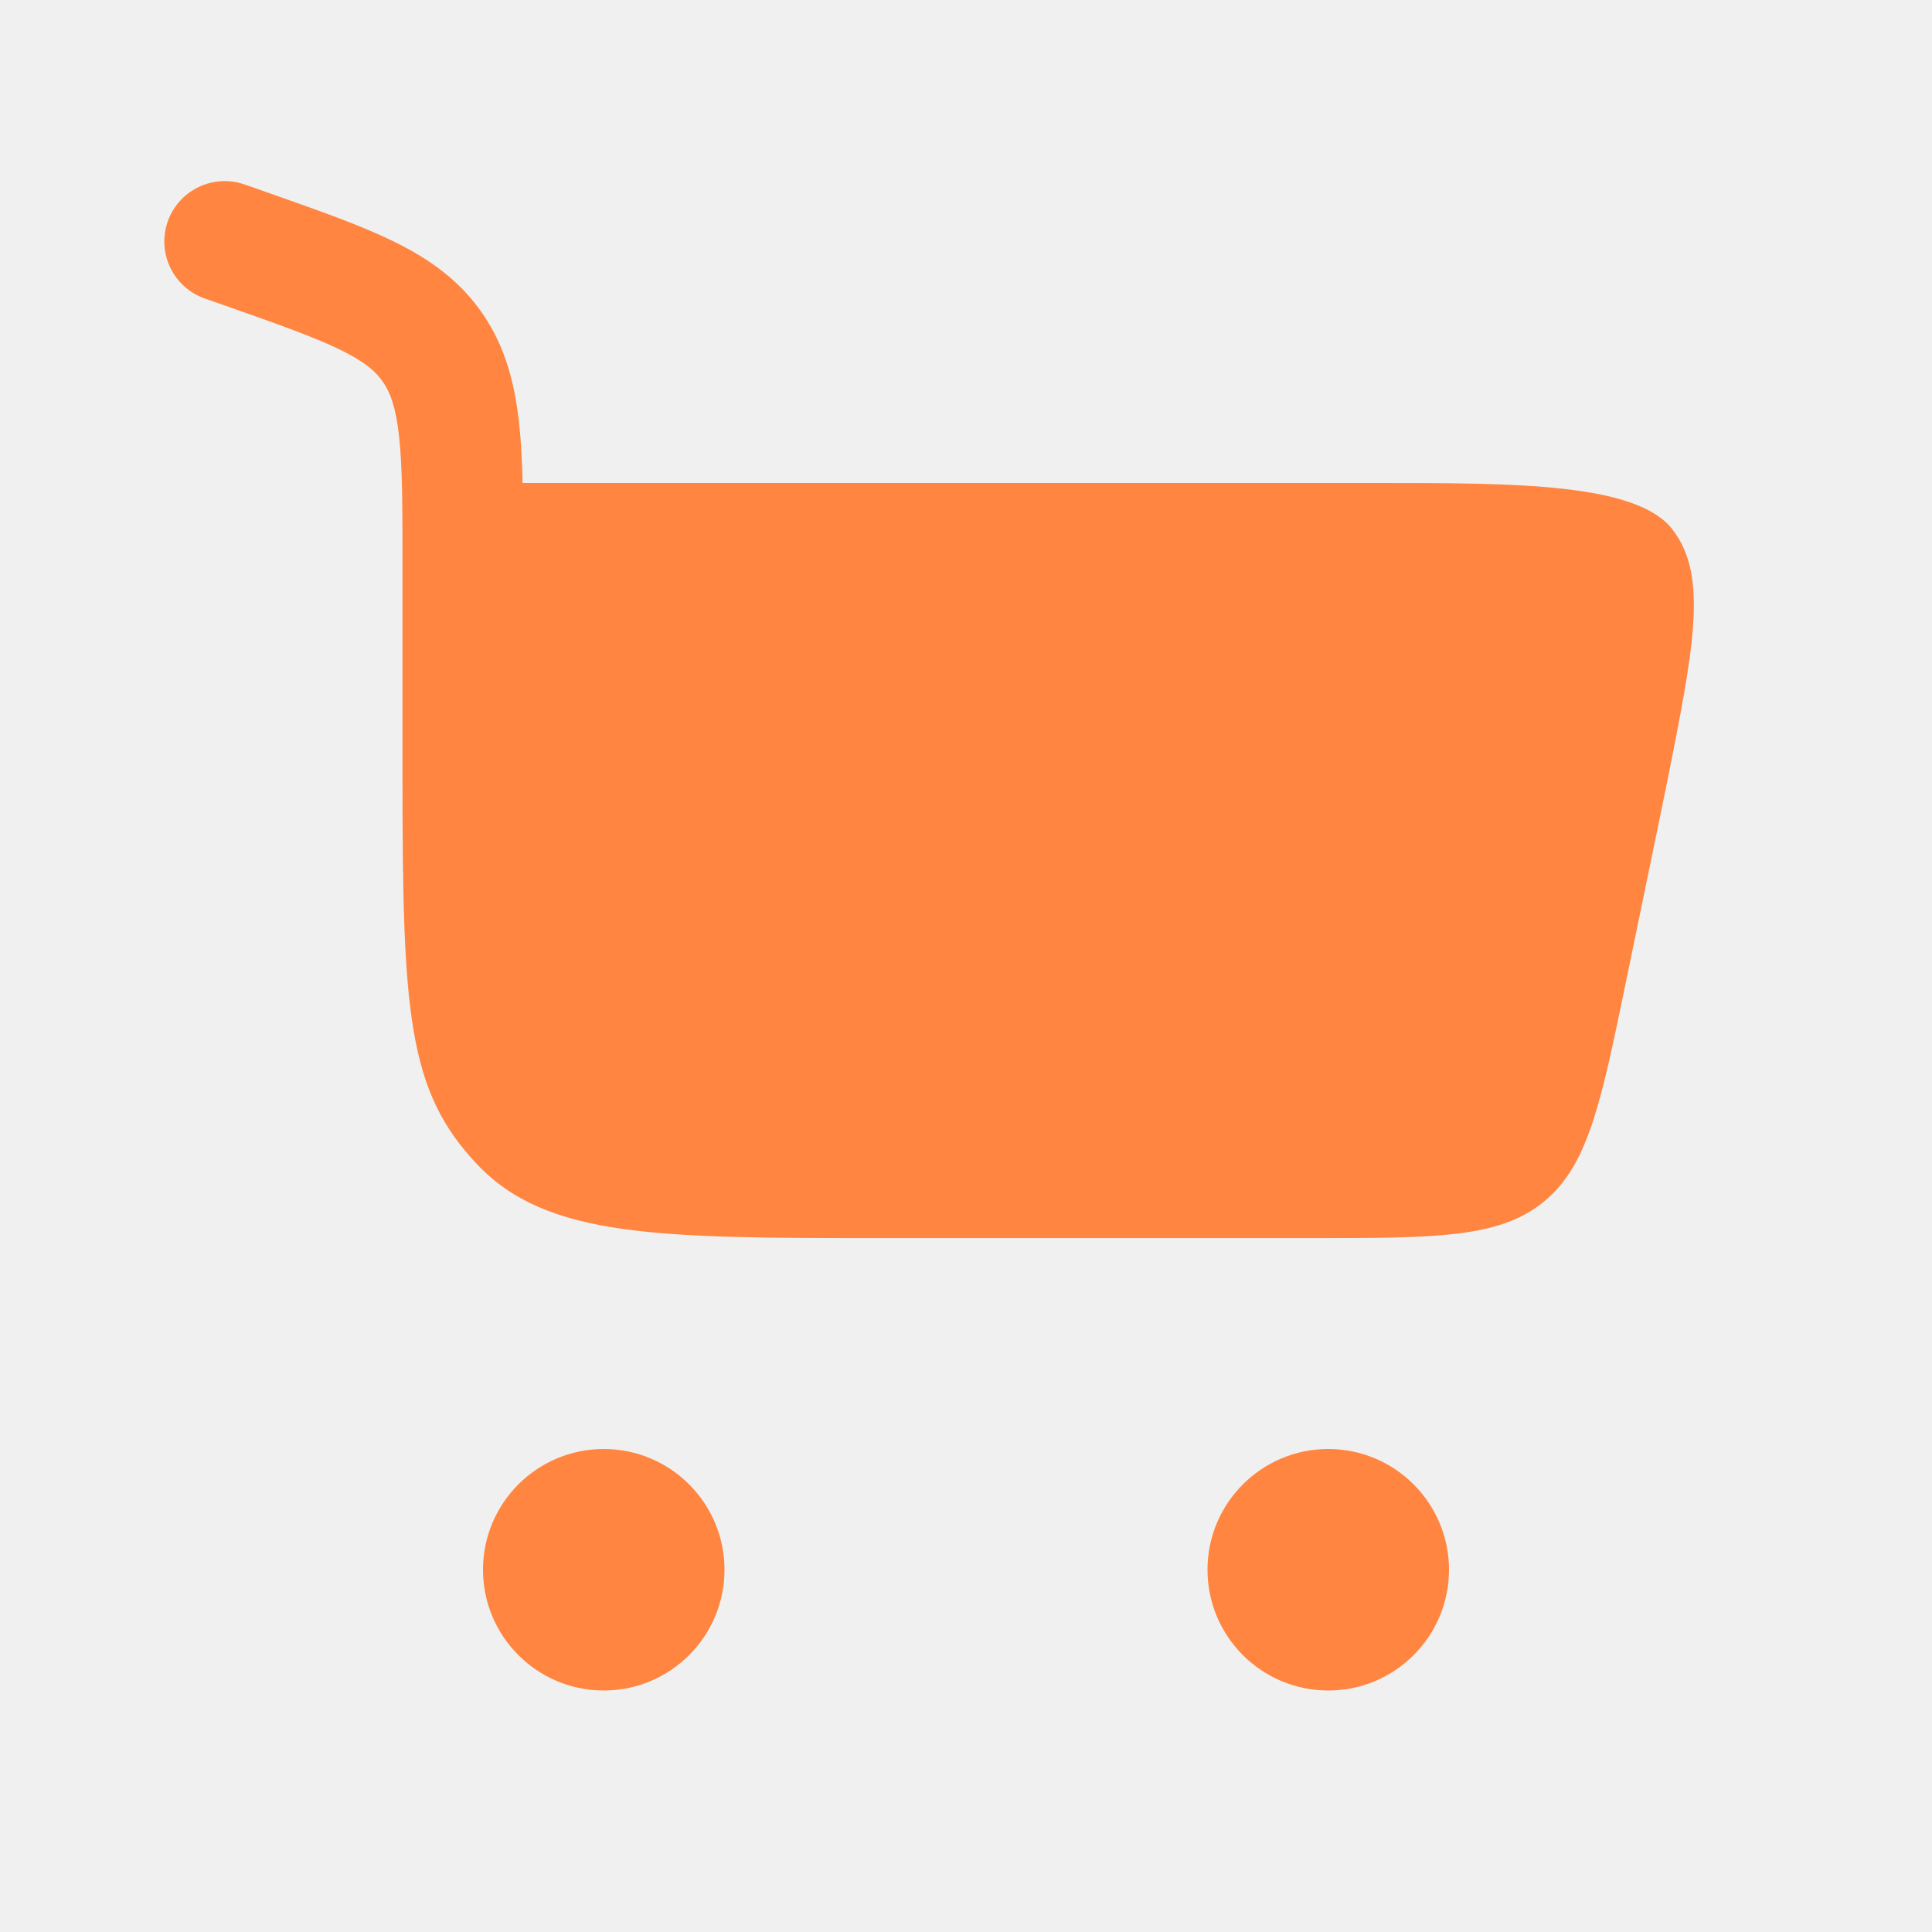
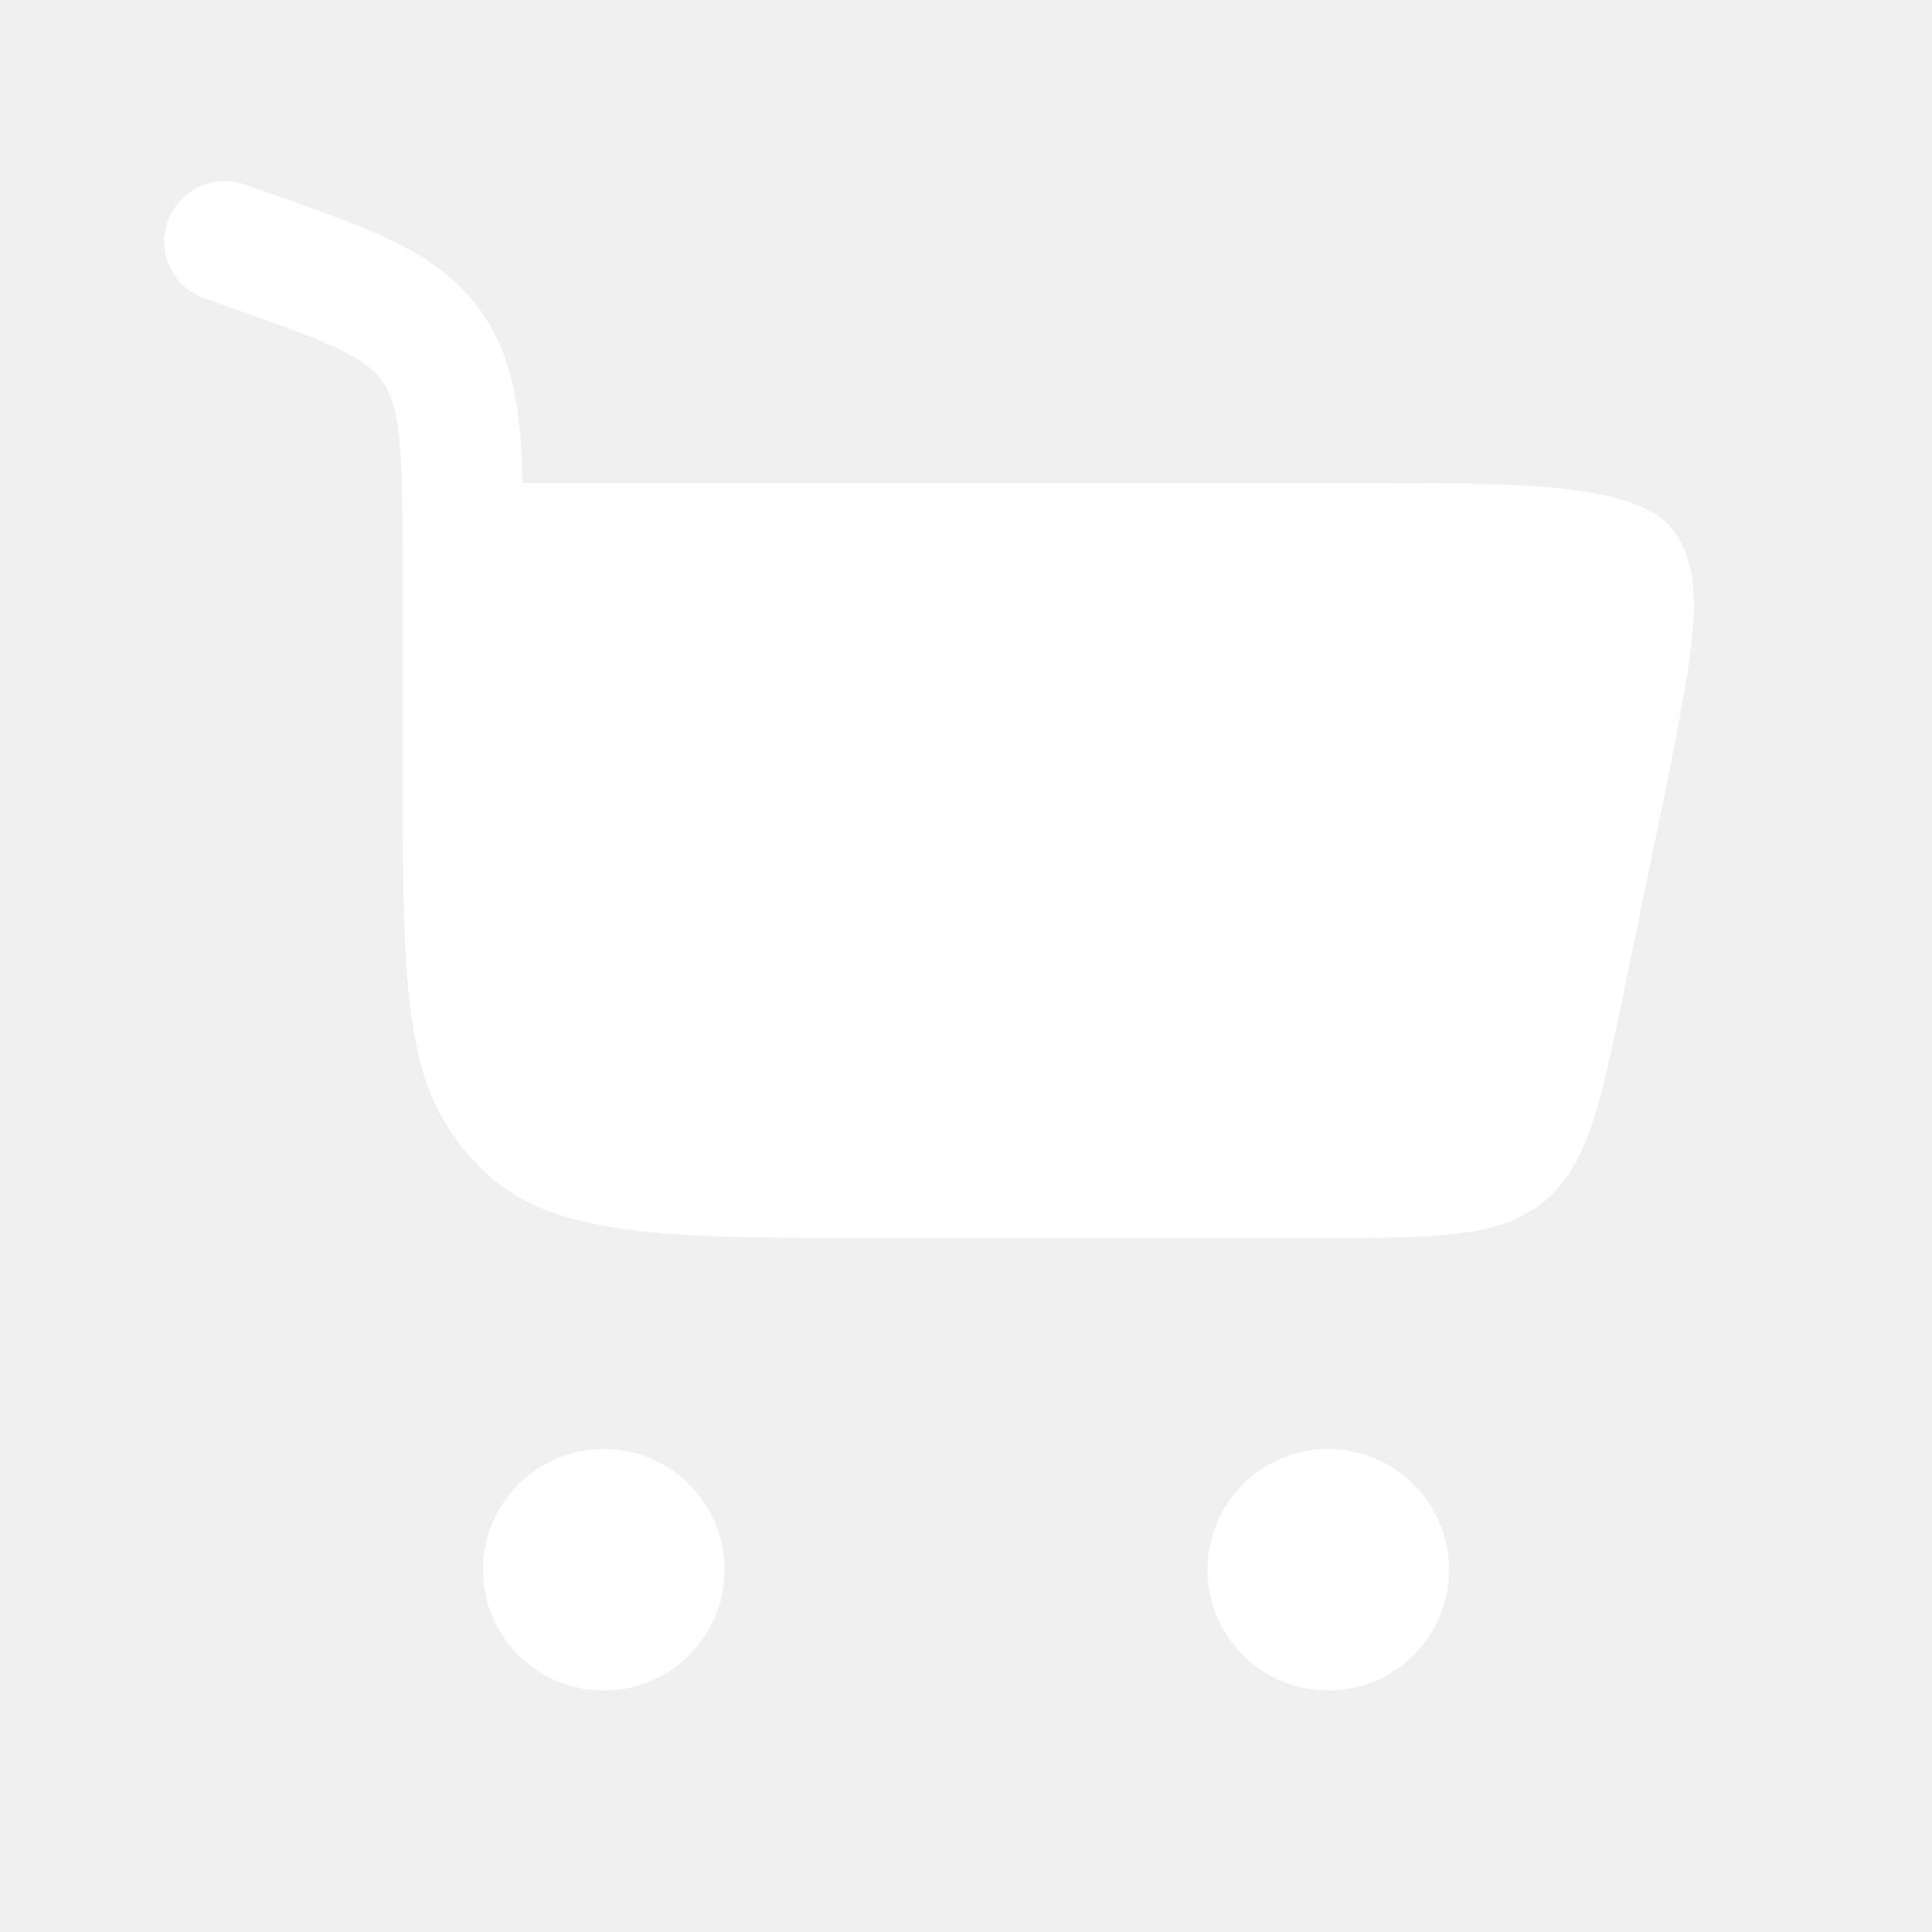
<svg xmlns="http://www.w3.org/2000/svg" width="20px" height="20px" viewBox="0 0 24 24" fill="none">
  <g id="SVGRepo_bgCarrier" stroke-width="0" />
  <g id="SVGRepo_tracerCarrier" stroke-linecap="round" stroke-linejoin="round" />
  <g id="SVGRepo_iconCarrier">
-     <path d="M2.084 2.751C2.222 2.36 2.65 2.155 3.04 2.292L3.342 2.398C3.958 2.615 4.482 2.799 4.894 3.001C5.335 3.218 5.713 3.484 5.997 3.9C6.279 4.312 6.395 4.765 6.449 5.262C6.473 5.484 6.486 5.73 6.492 6H17.131C18.816 6 20.332 6 20.776 6.577C21.22 7.154 21.047 8.024 20.7 9.763L20.2 12.188C19.885 13.716 19.727 14.481 19.175 14.93C18.624 15.38 17.843 15.38 16.282 15.38H10.979C8.19 15.38 6.796 15.38 5.929 14.466C5.063 13.552 5 12.582 5 9.64L5 7.038C5 6.298 4.999 5.803 4.958 5.423C4.918 5.06 4.849 4.878 4.758 4.746C4.67 4.617 4.537 4.497 4.233 4.348C3.911 4.19 3.472 4.034 2.804 3.799L2.543 3.708C2.152 3.57 1.947 3.142 2.084 2.751Z" fill="#ff8540" />
-     <path d="M7.5 18C8.328 18 9 18.672 9 19.5C9 20.328 8.328 21 7.5 21C6.672 21 6 20.328 6 19.5C6 18.672 6.672 18 7.5 18Z" fill="#ff8540" />
-     <path d="M16.5 18C17.328 18 18 18.672 18 19.5C18 20.328 17.328 21 16.5 21C15.672 21 15 20.328 15 19.5C15 18.672 15.672 18 16.5 18Z" fill="#ff8540" />
+     <path d="M2.084 2.751C2.222 2.36 2.65 2.155 3.04 2.292L3.342 2.398C3.958 2.615 4.482 2.799 4.894 3.001C5.335 3.218 5.713 3.484 5.997 3.9C6.279 4.312 6.395 4.765 6.449 5.262C6.473 5.484 6.486 5.73 6.492 6H17.131C18.816 6 20.332 6 20.776 6.577C21.22 7.154 21.047 8.024 20.7 9.763L20.2 12.188C19.885 13.716 19.727 14.481 19.175 14.93C18.624 15.38 17.843 15.38 16.282 15.38H10.979C8.19 15.38 6.796 15.38 5.929 14.466C5.063 13.552 5 12.582 5 9.64L5 7.038C5 6.298 4.999 5.803 4.958 5.423C4.918 5.06 4.849 4.878 4.758 4.746C4.67 4.617 4.537 4.497 4.233 4.348C3.911 4.19 3.472 4.034 2.804 3.799L2.543 3.708C2.152 3.57 1.947 3.142 2.084 2.751Z" fill="#ffffff" />
+     <path d="M7.5 18C8.328 18 9 18.672 9 19.5C9 20.328 8.328 21 7.5 21C6.672 21 6 20.328 6 19.5C6 18.672 6.672 18 7.5 18Z" fill="#ffffff" />
+     <path d="M16.5 18C17.328 18 18 18.672 18 19.5C18 20.328 17.328 21 16.5 21C15.672 21 15 20.328 15 19.5C15 18.672 15.672 18 16.5 18Z" fill="#ffffff" />
  </g>
</svg>
